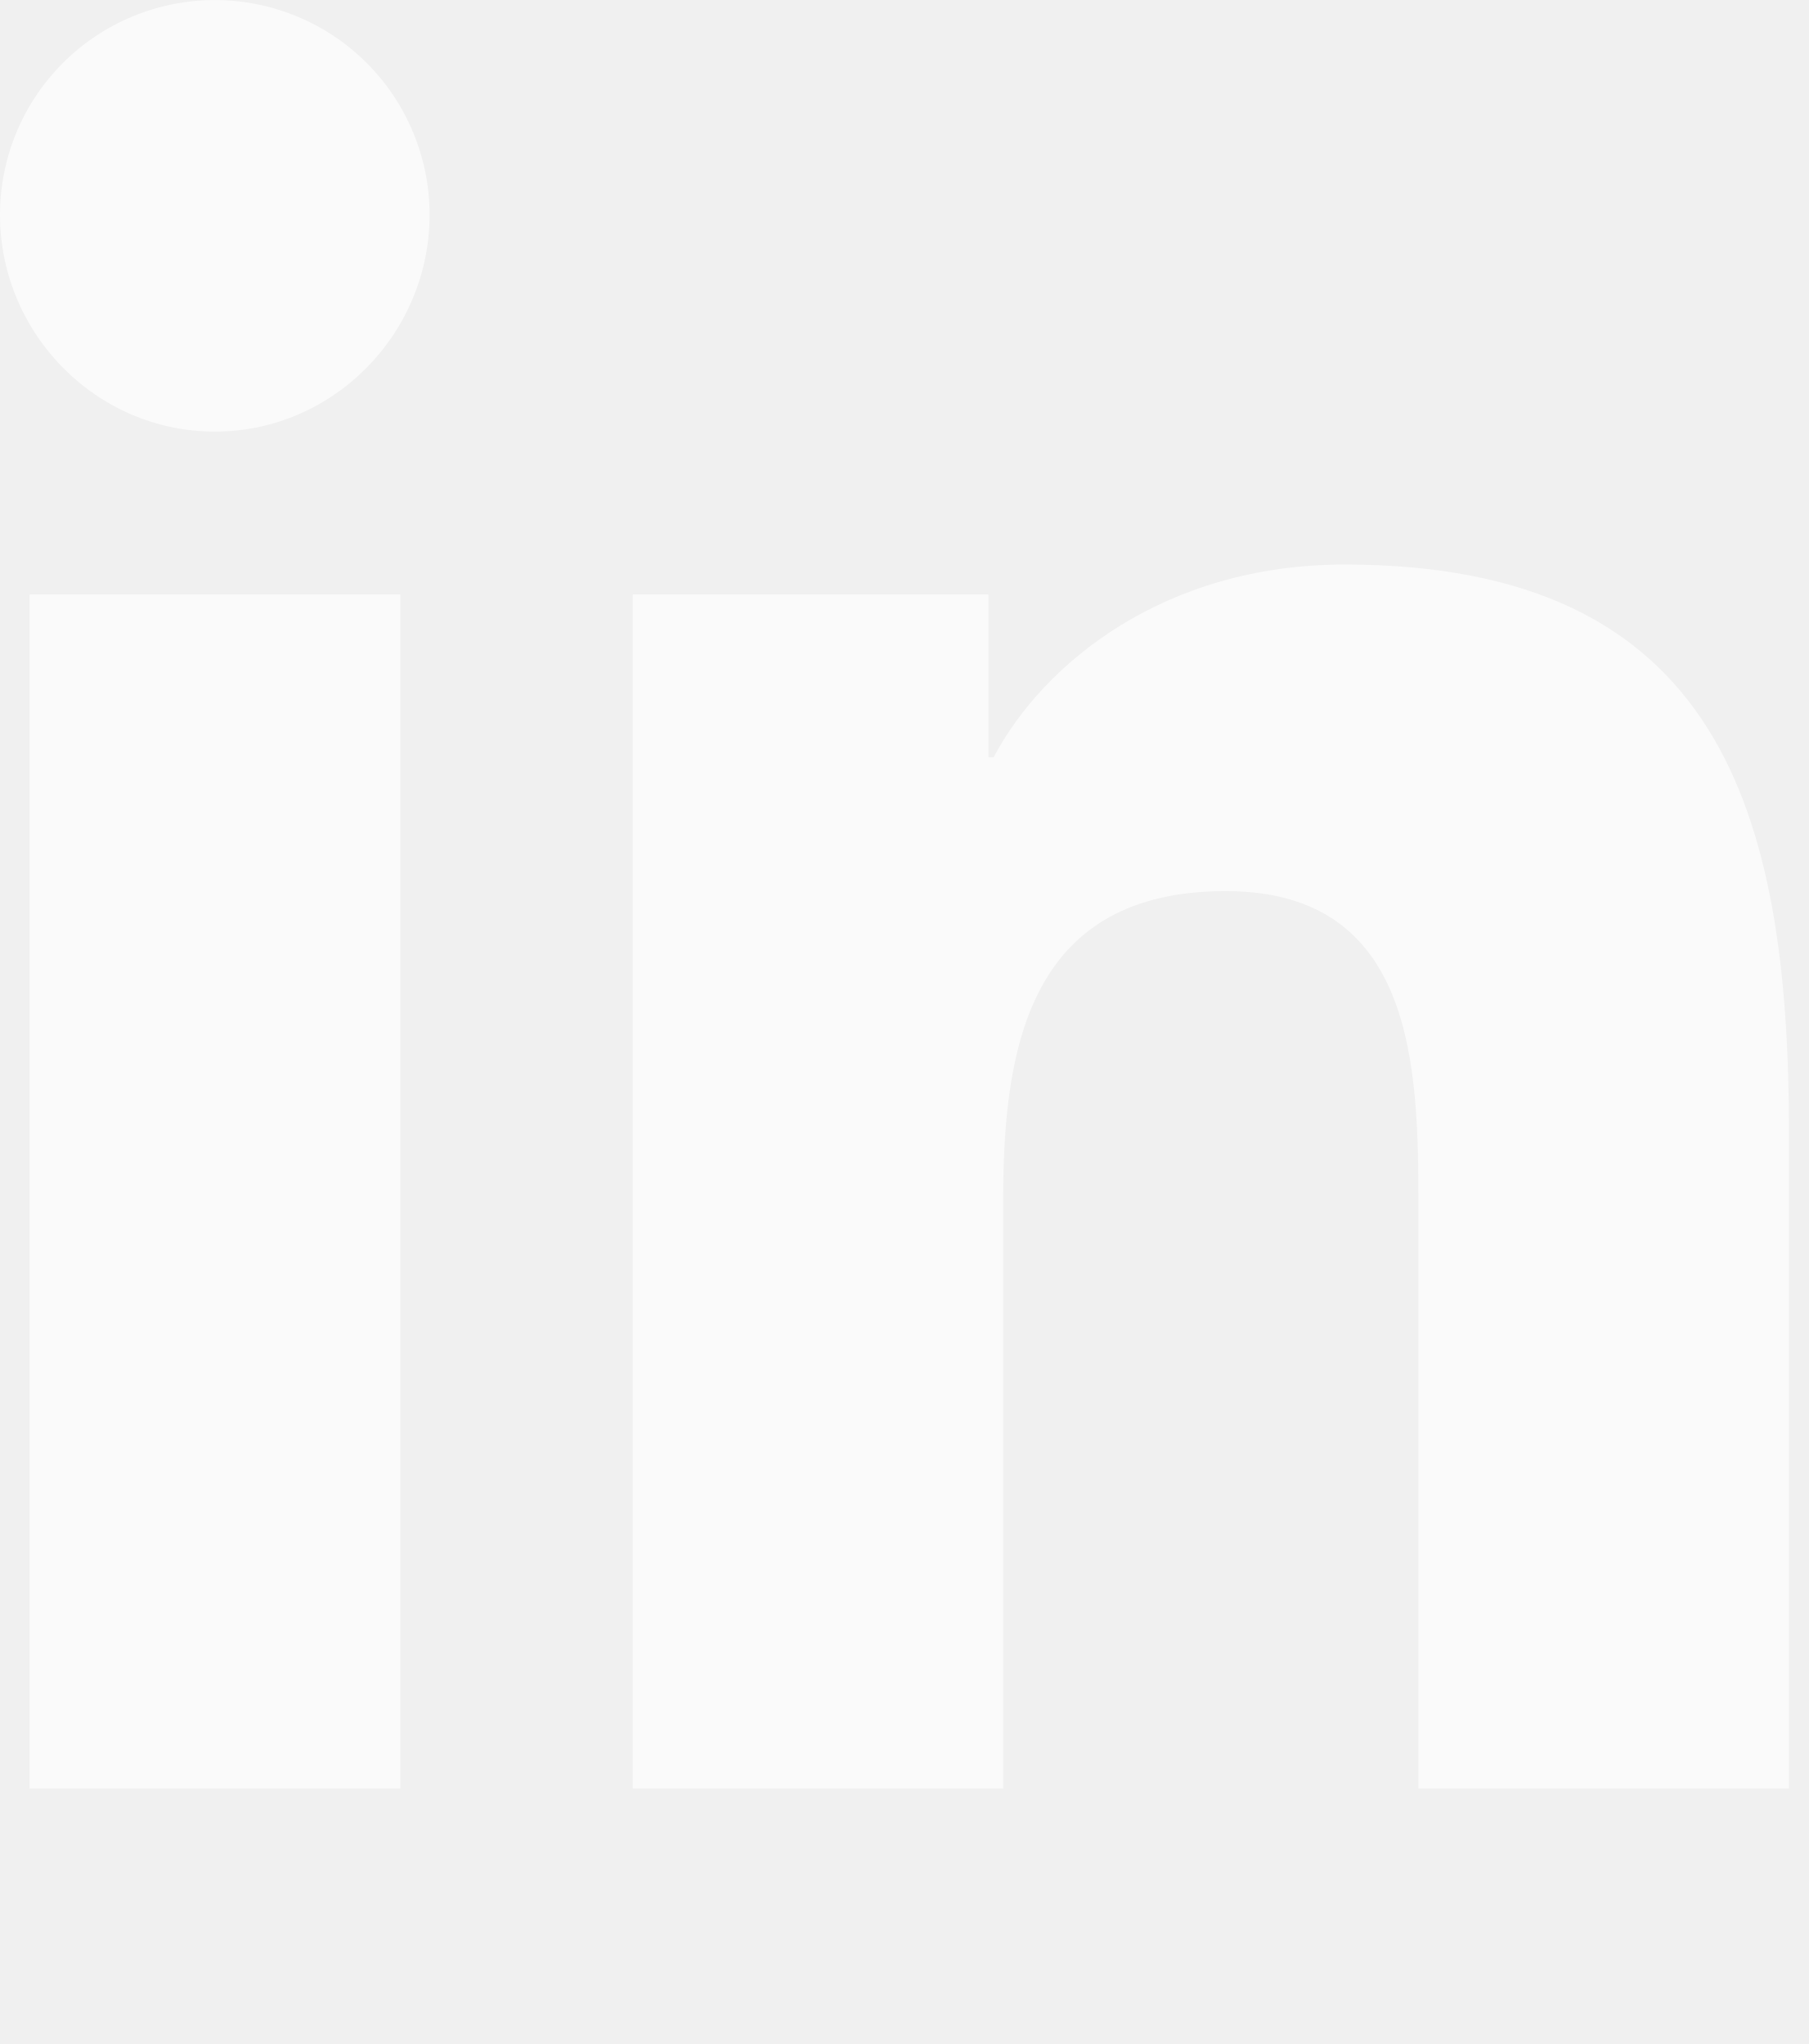
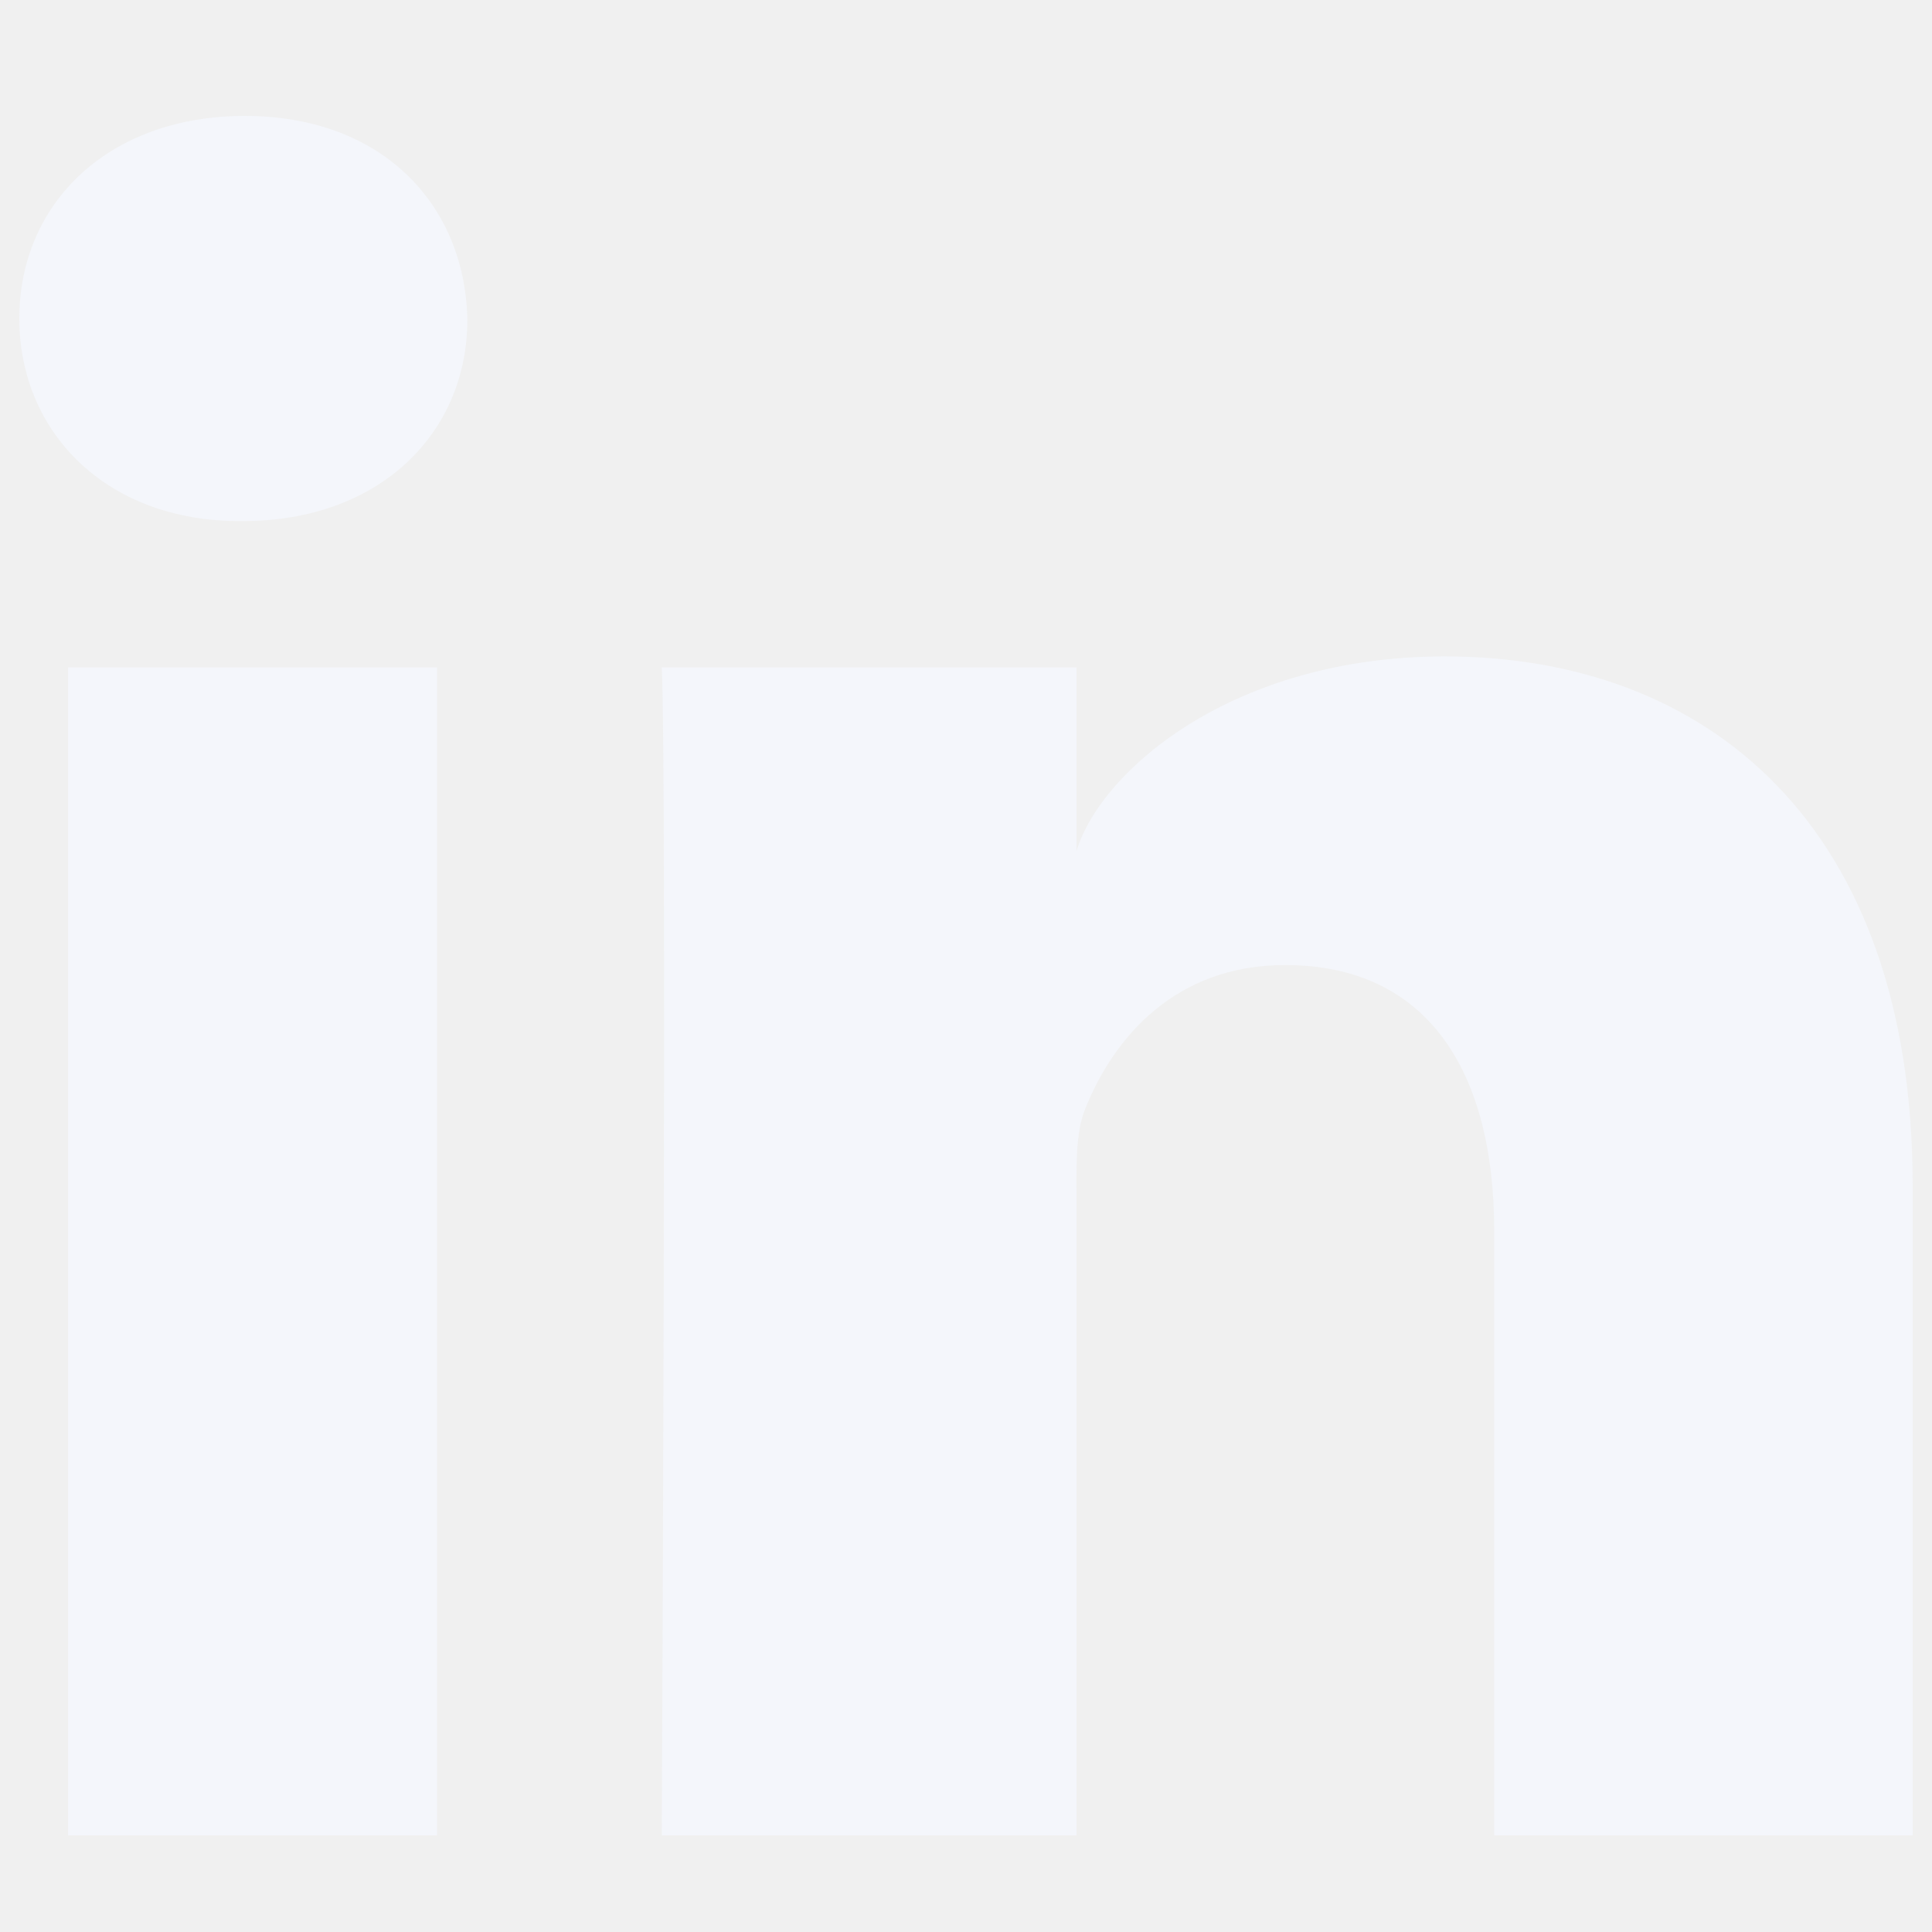
- <svg xmlns="http://www.w3.org/2000/svg" width="23" height="26" viewBox="0 0 23 26" fill="none">
-   <g clip-path="url(#clip0)">
-     <path d="M5.092 22.75H0.376V7.562H5.092V22.75ZM2.732 5.49C1.223 5.49 0 4.24 0 2.732C1.07951e-08 2.008 0.288 1.313 0.8 0.801C1.312 0.289 2.007 0.001 2.732 0.001C3.456 0.001 4.151 0.289 4.663 0.801C5.175 1.313 5.463 2.008 5.463 2.732C5.463 4.24 4.239 5.49 2.732 5.49ZM22.745 22.75H18.038V15.357C18.038 13.594 18.003 11.335 15.586 11.335C13.134 11.335 12.758 13.249 12.758 15.229V22.75H8.047V7.562H12.57V9.633H12.636C13.266 8.44 14.804 7.181 17.099 7.181C21.872 7.181 22.75 10.324 22.75 14.407V22.75H22.745Z" fill="#FAFAFA" />
-   </g>
-   <defs>
-     <clipPath id="clip0">
-       <rect width="22.75" height="26" fill="white" />
-     </clipPath>
-   </defs>
+ <svg xmlns="http://www.w3.org/2000/svg" width="100" height="100" viewBox="0 0 100 100" fill="none">
+   <path d="M22.62 34.544H3.526V95H22.62V34.544Z" fill="#F4F6FB" />
+   <path d="M12.671 6C5.63 6 1 10.505 1 16.486C1 22.354 5.477 26.972 12.403 26.972H12.556C19.75 26.972 24.228 22.316 24.189 16.486C24.036 10.505 19.712 6 12.671 6Z" fill="#F4F6FB" />
+   <path d="M74.777 33.976C63.833 33.976 56.984 39.881 55.721 44.045V34.544H34.253C34.521 39.578 34.253 95 34.253 95H55.721V62.33C55.721 60.475 55.644 58.658 56.18 57.371C57.634 53.737 60.81 49.951 66.512 49.951C73.974 49.951 77.341 55.554 77.341 63.731V95H99V61.384C99 42.683 88.362 33.976 74.777 33.976Z" fill="#F4F6FB" />
</svg>
